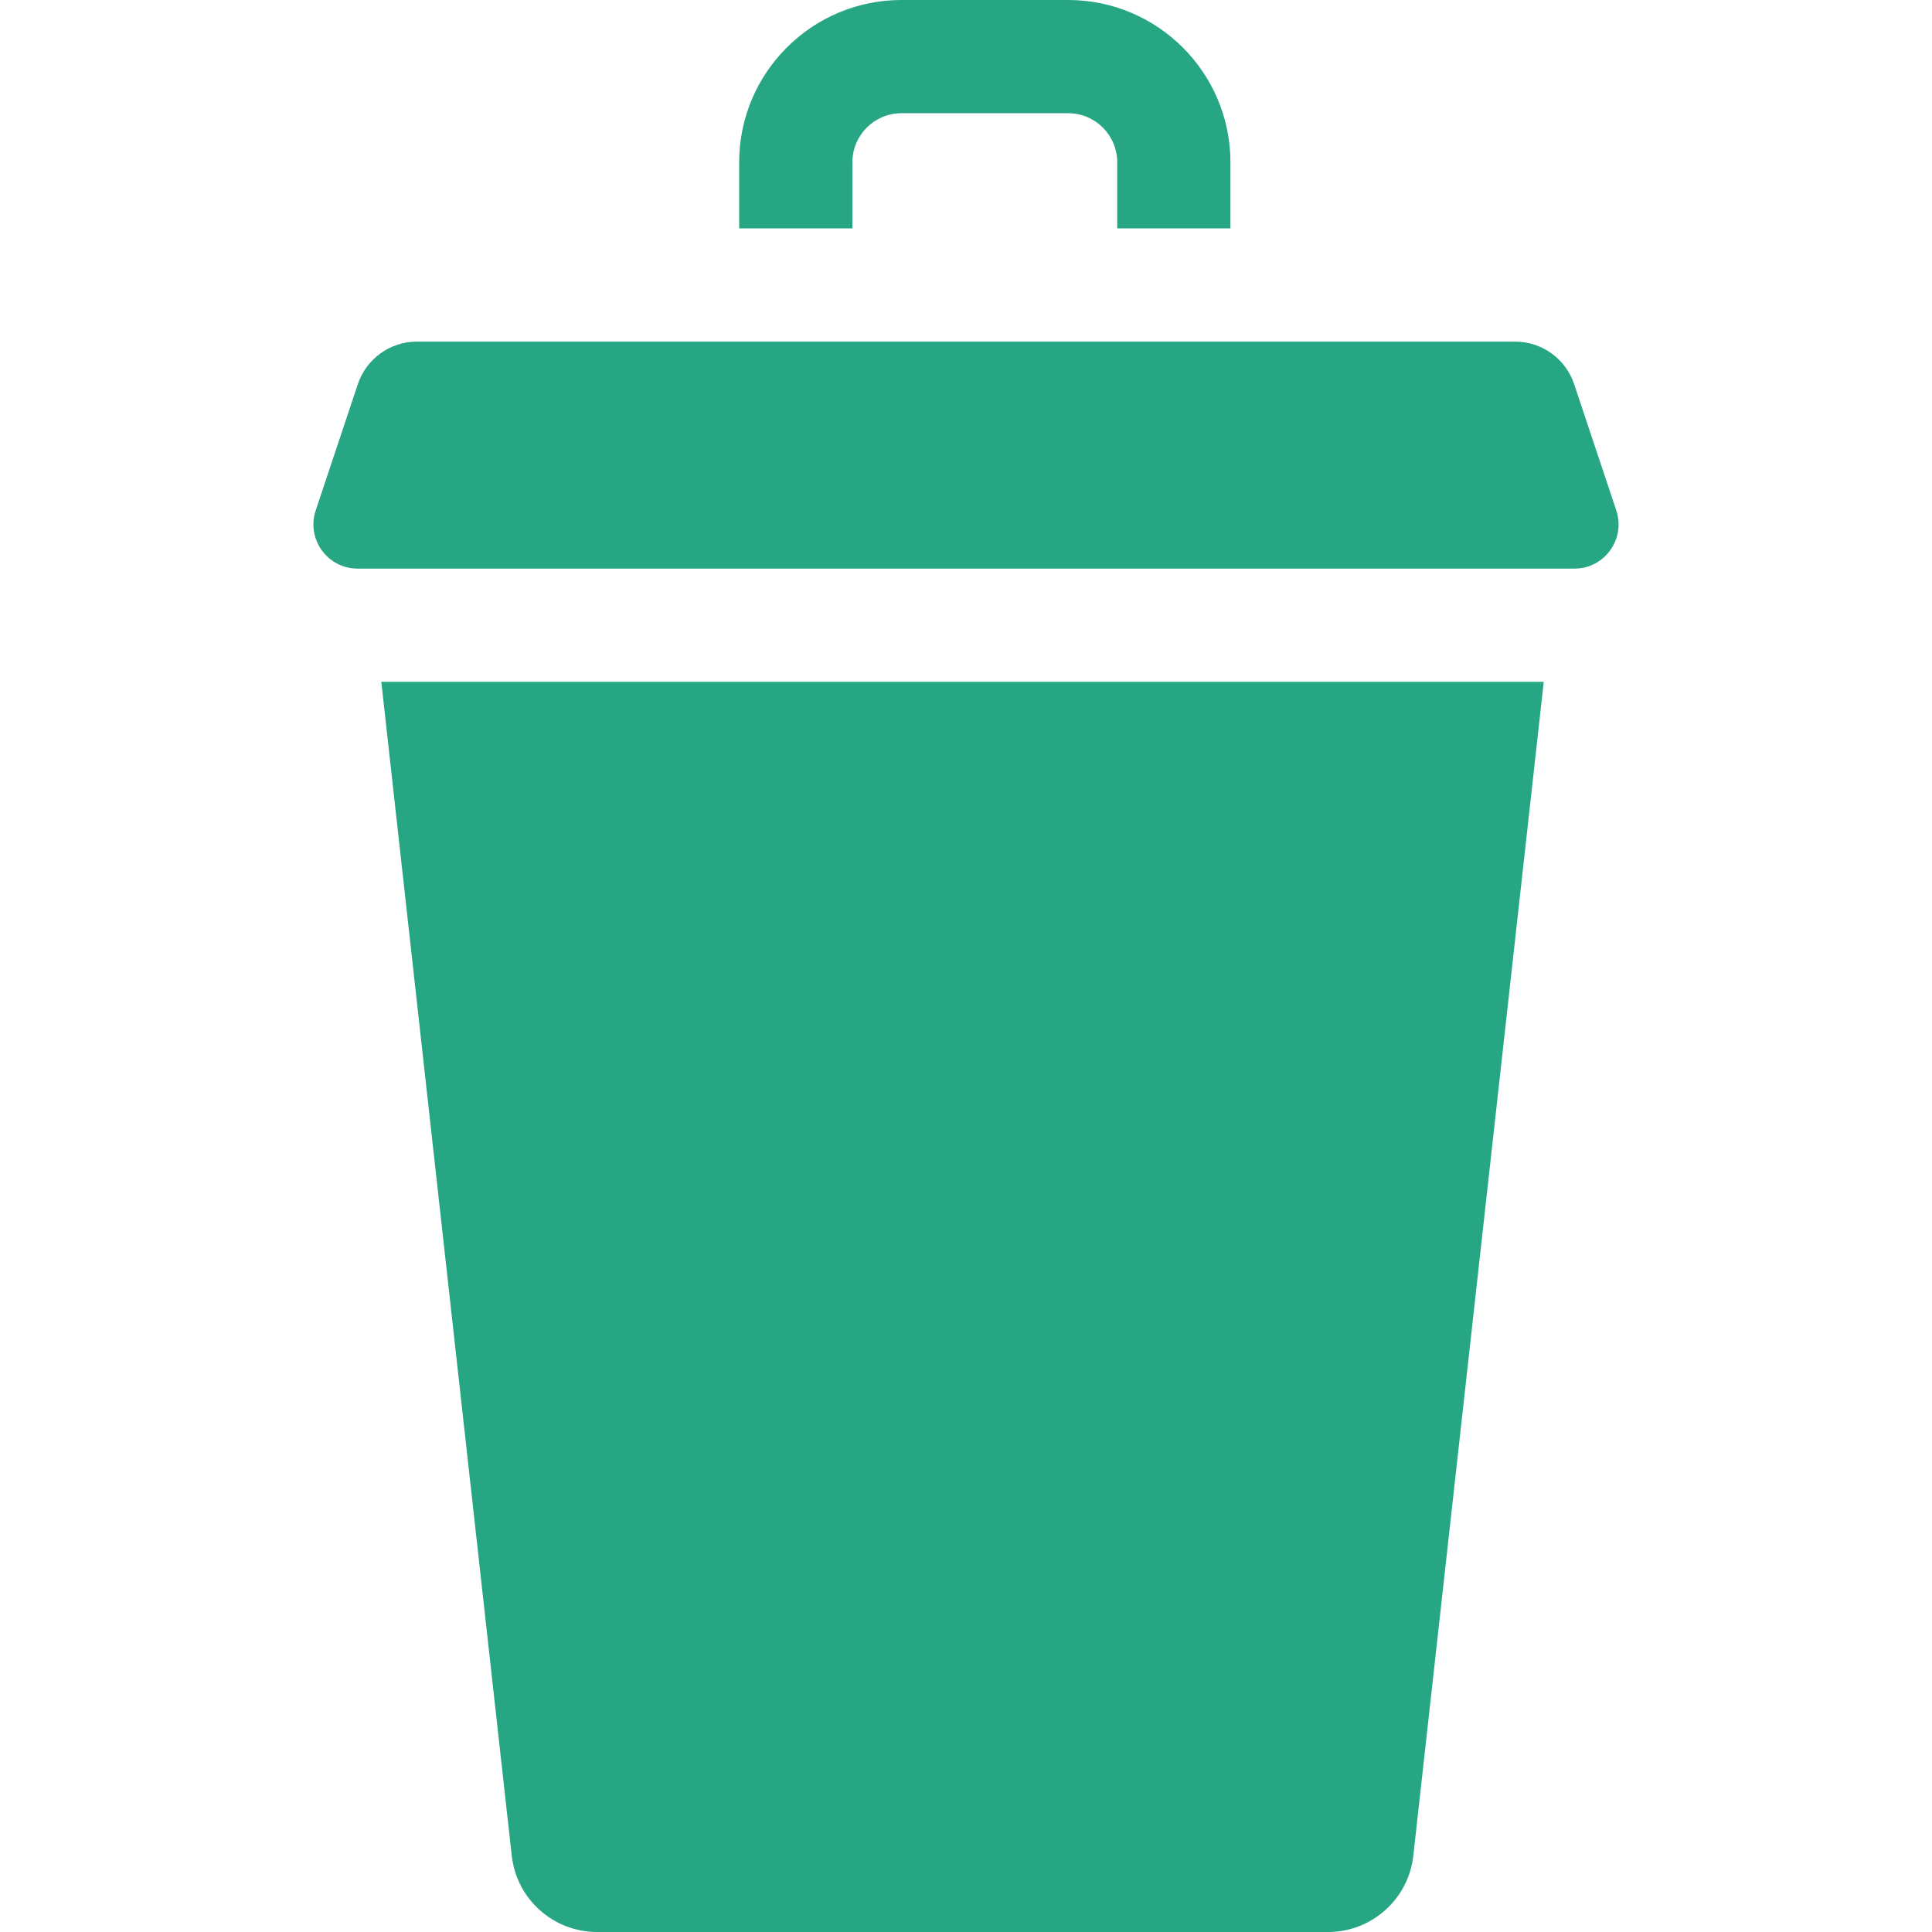
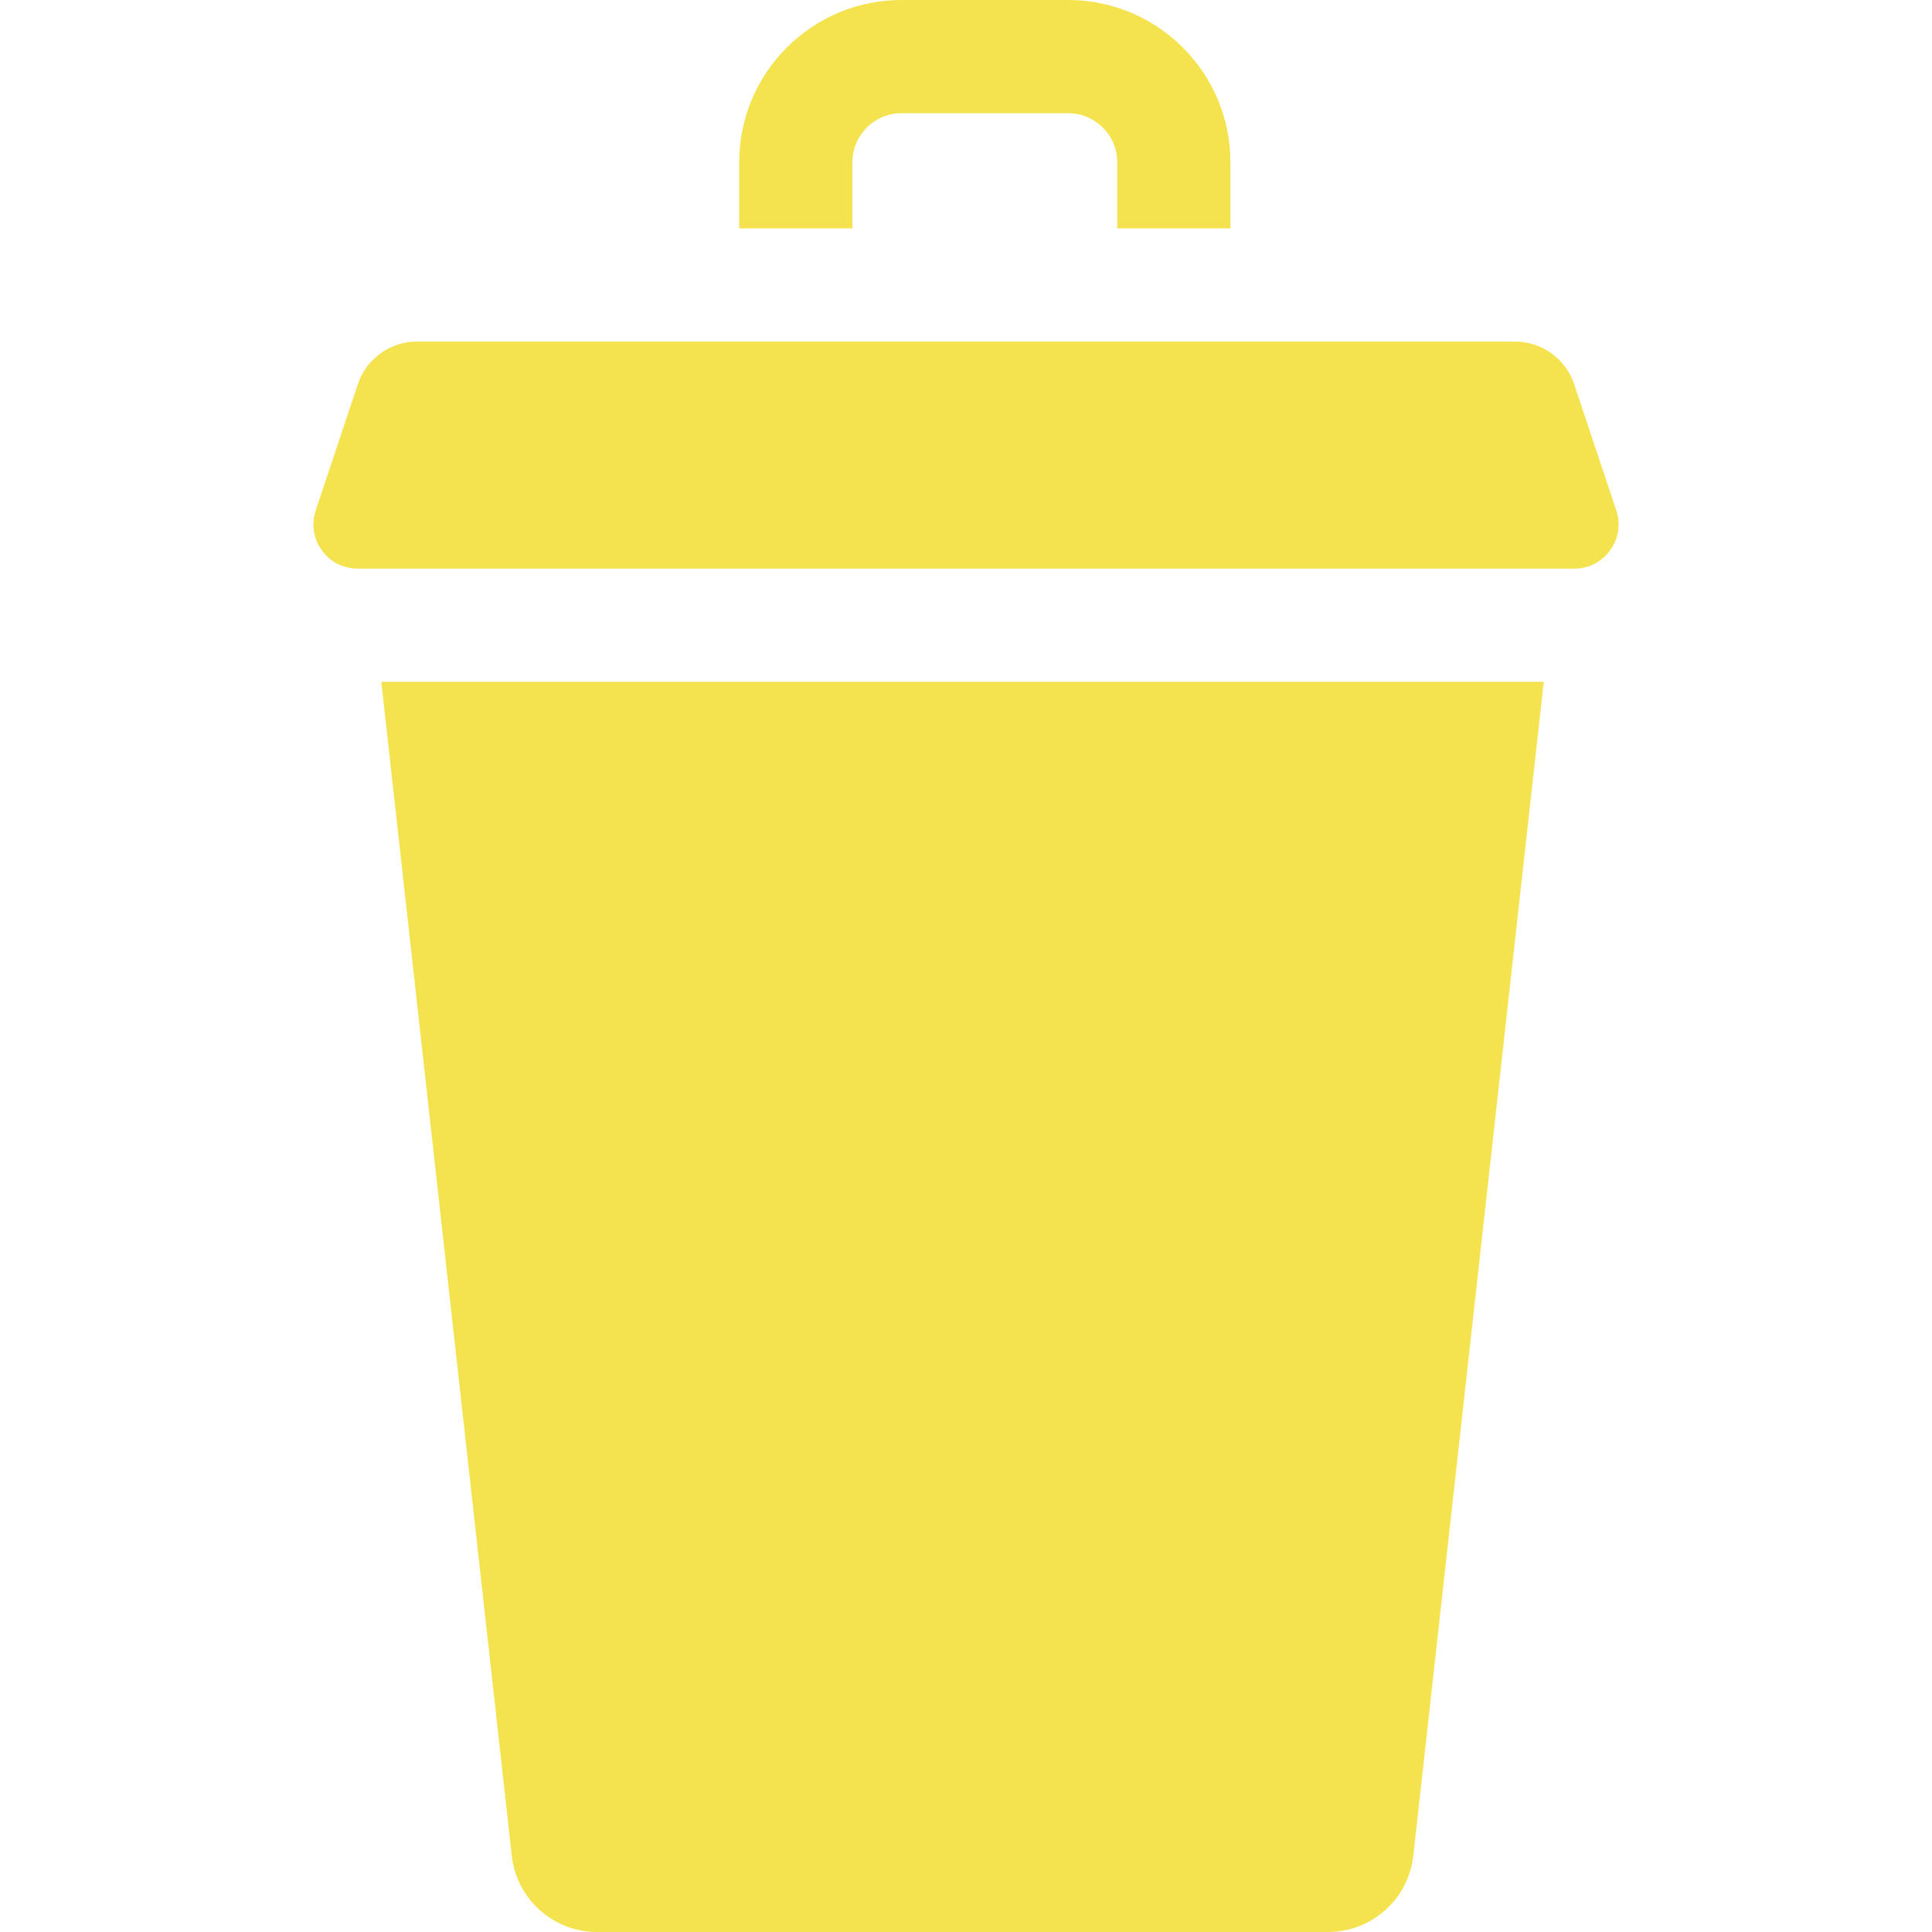
<svg xmlns="http://www.w3.org/2000/svg" id="Capa_1" enable-background="new 0 0 512 512" height="512" viewBox="0 0 512 512" width="512">
  <g>
-     <path id="XMLID_1089_" d="m428.332 135.275-11.167-33.466c-2.248-6.736-8.552-11.278-15.653-11.278h-291.024c-7.101 0-13.405 4.543-15.653 11.278l-11.167 33.466c-2.53 7.582 3.113 15.414 11.106 15.414h322.451c7.994 0 13.637-7.832 11.107-15.414z" fill="#26a683" />
-     <path id="XMLID_835_" d="m135.615 491.767c1.28 11.519 11.016 20.233 22.606 20.233h193.718c11.59 0 21.326-8.715 22.606-20.233l34.565-311.077h-308.06z" fill="#26a683" />
-     <path id="XMLID_831_" d="m225.89 42.998c0-7.167 5.831-12.998 12.998-12.998h44.189c7.167 0 12.998 5.831 12.998 12.998v17.533h30v-17.533c0-23.709-19.289-42.998-42.998-42.998h-44.189c-23.709 0-42.998 19.289-42.998 42.998v17.533h30z" fill="#26a683" />
+     <path id="XMLID_1089_" d="m428.332 135.275-11.167-33.466c-2.248-6.736-8.552-11.278-15.653-11.278h-291.024c-7.101 0-13.405 4.543-15.653 11.278l-11.167 33.466c-2.53 7.582 3.113 15.414 11.106 15.414h322.451c7.994 0 13.637-7.832 11.107-15.414z" fill="#f4e34f" />
+     <path id="XMLID_835_" d="m135.615 491.767c1.28 11.519 11.016 20.233 22.606 20.233h193.718c11.59 0 21.326-8.715 22.606-20.233l34.565-311.077h-308.06z" fill="#f4e34f" />
+     <path id="XMLID_831_" d="m225.89 42.998c0-7.167 5.831-12.998 12.998-12.998h44.189c7.167 0 12.998 5.831 12.998 12.998v17.533h30v-17.533c0-23.709-19.289-42.998-42.998-42.998h-44.189c-23.709 0-42.998 19.289-42.998 42.998v17.533h30z" fill="#f4e34f" />
  </g>
</svg>
